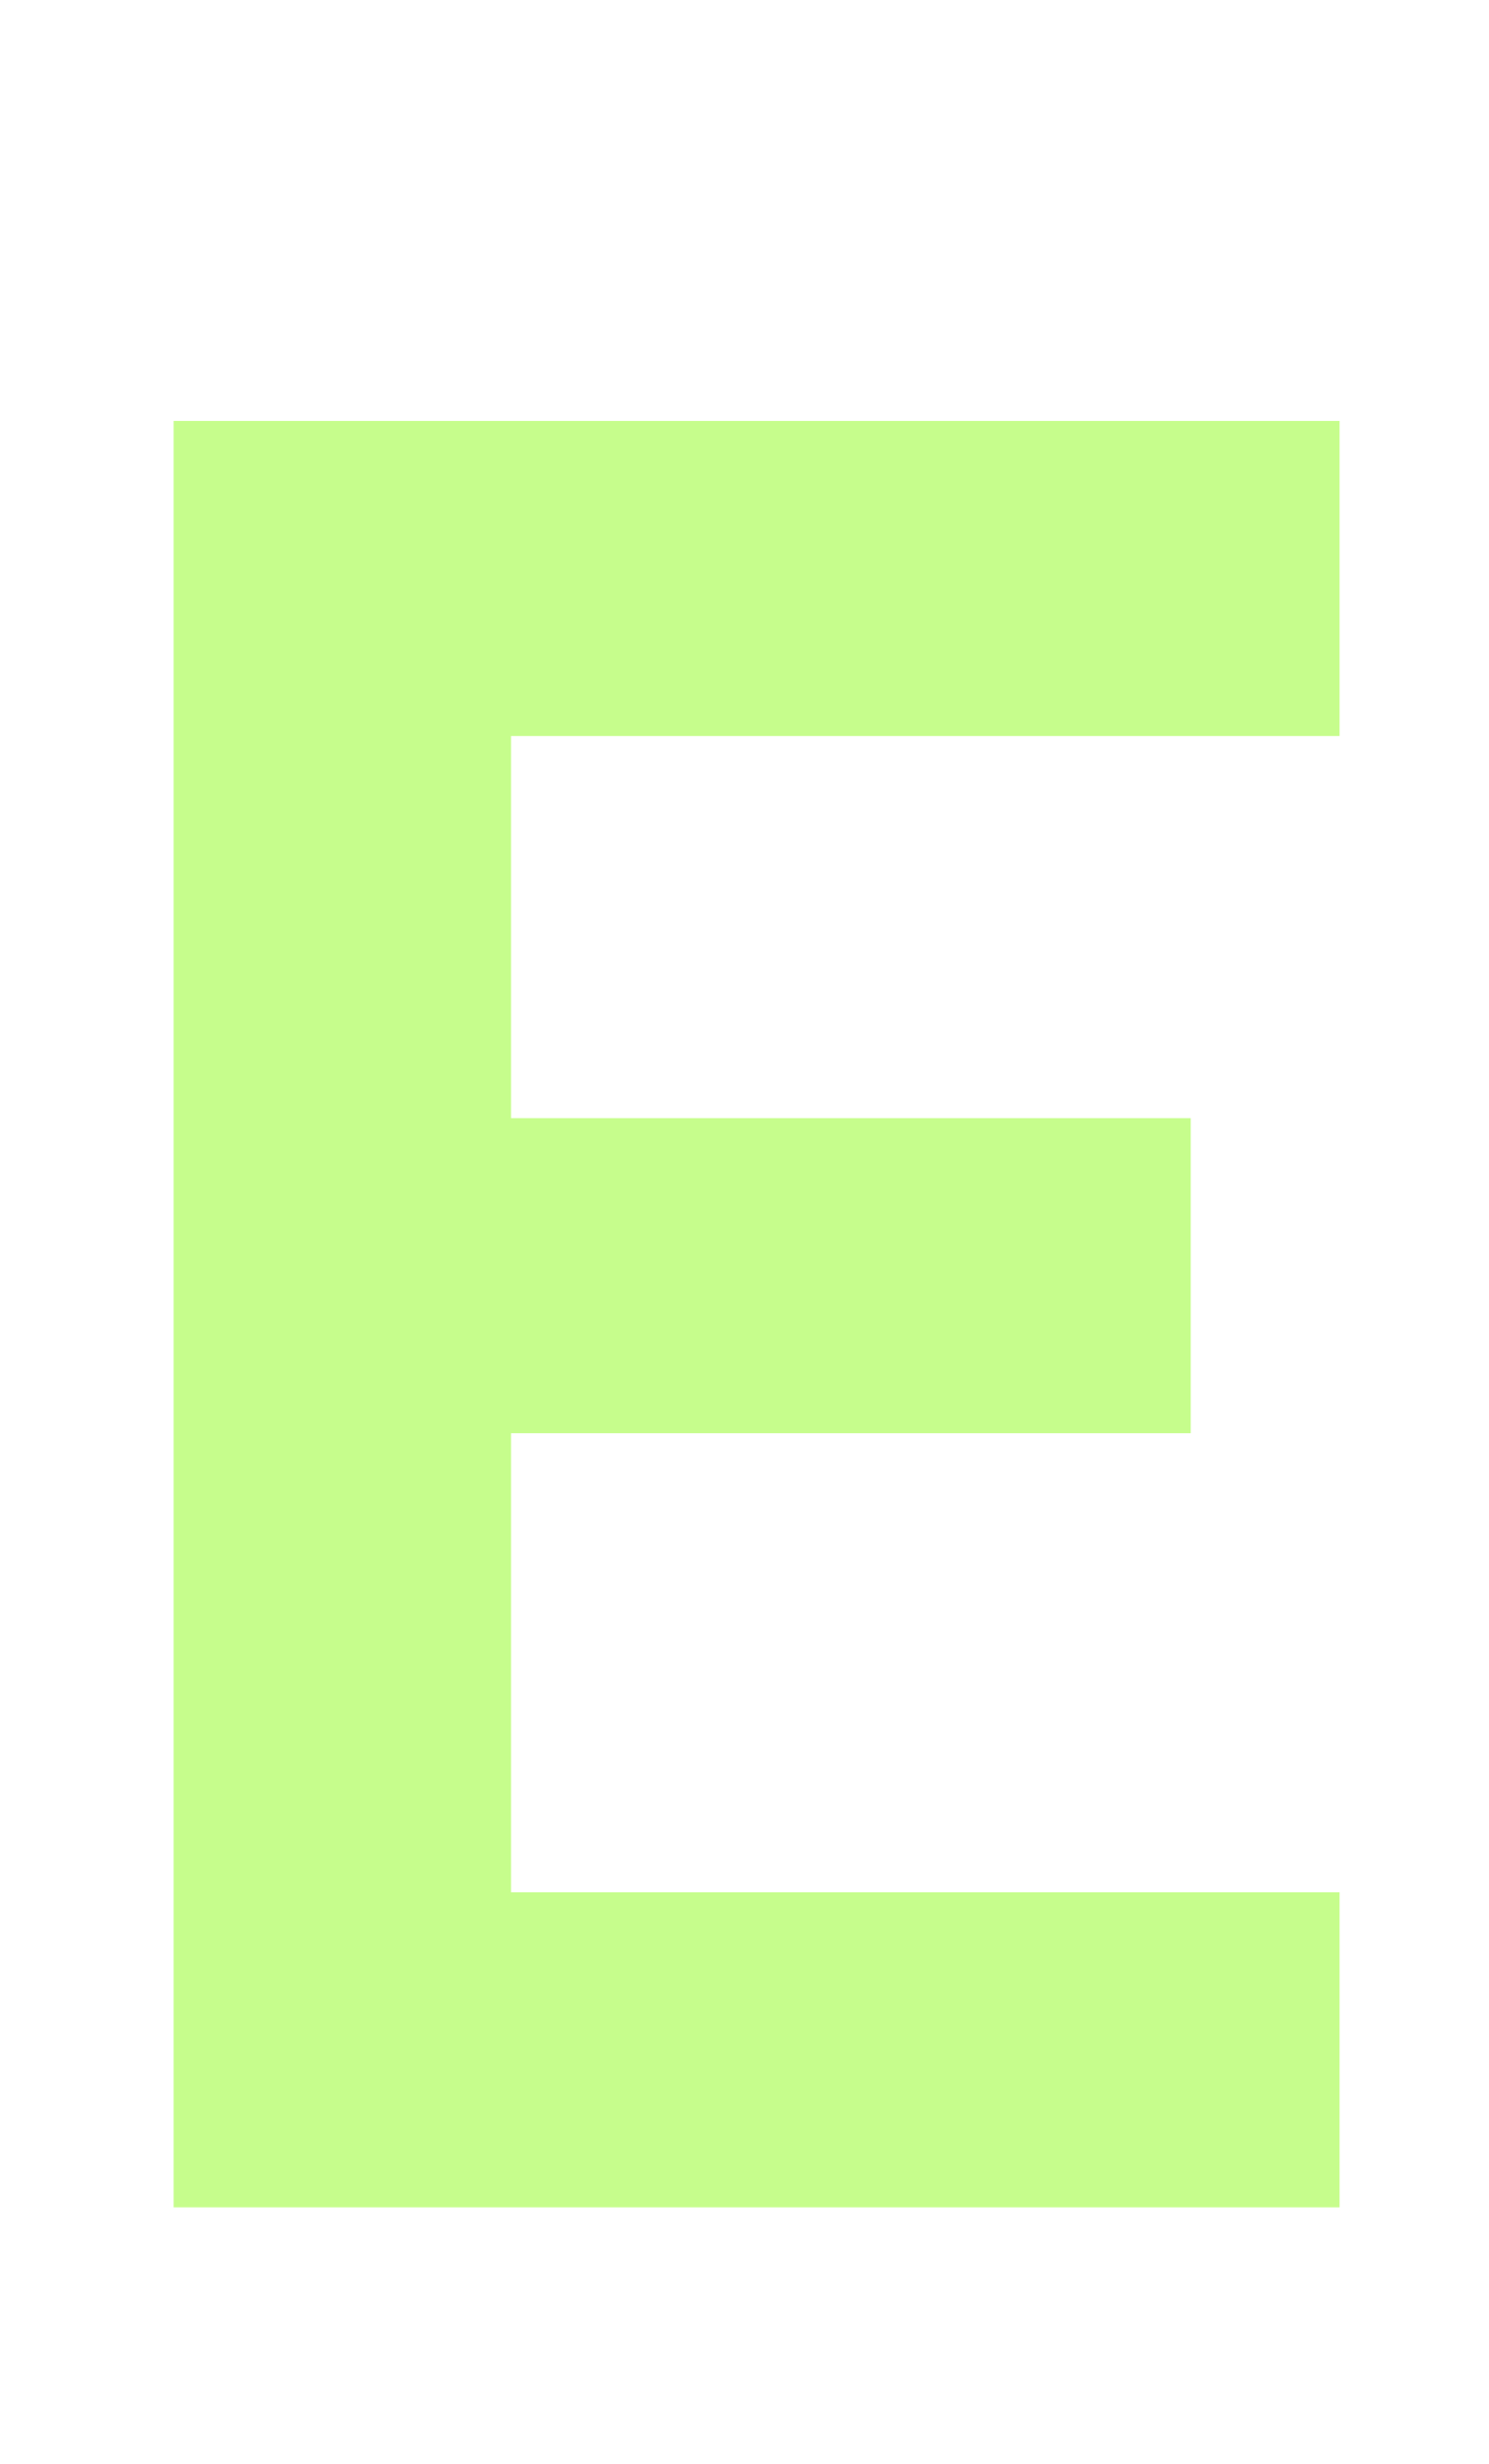
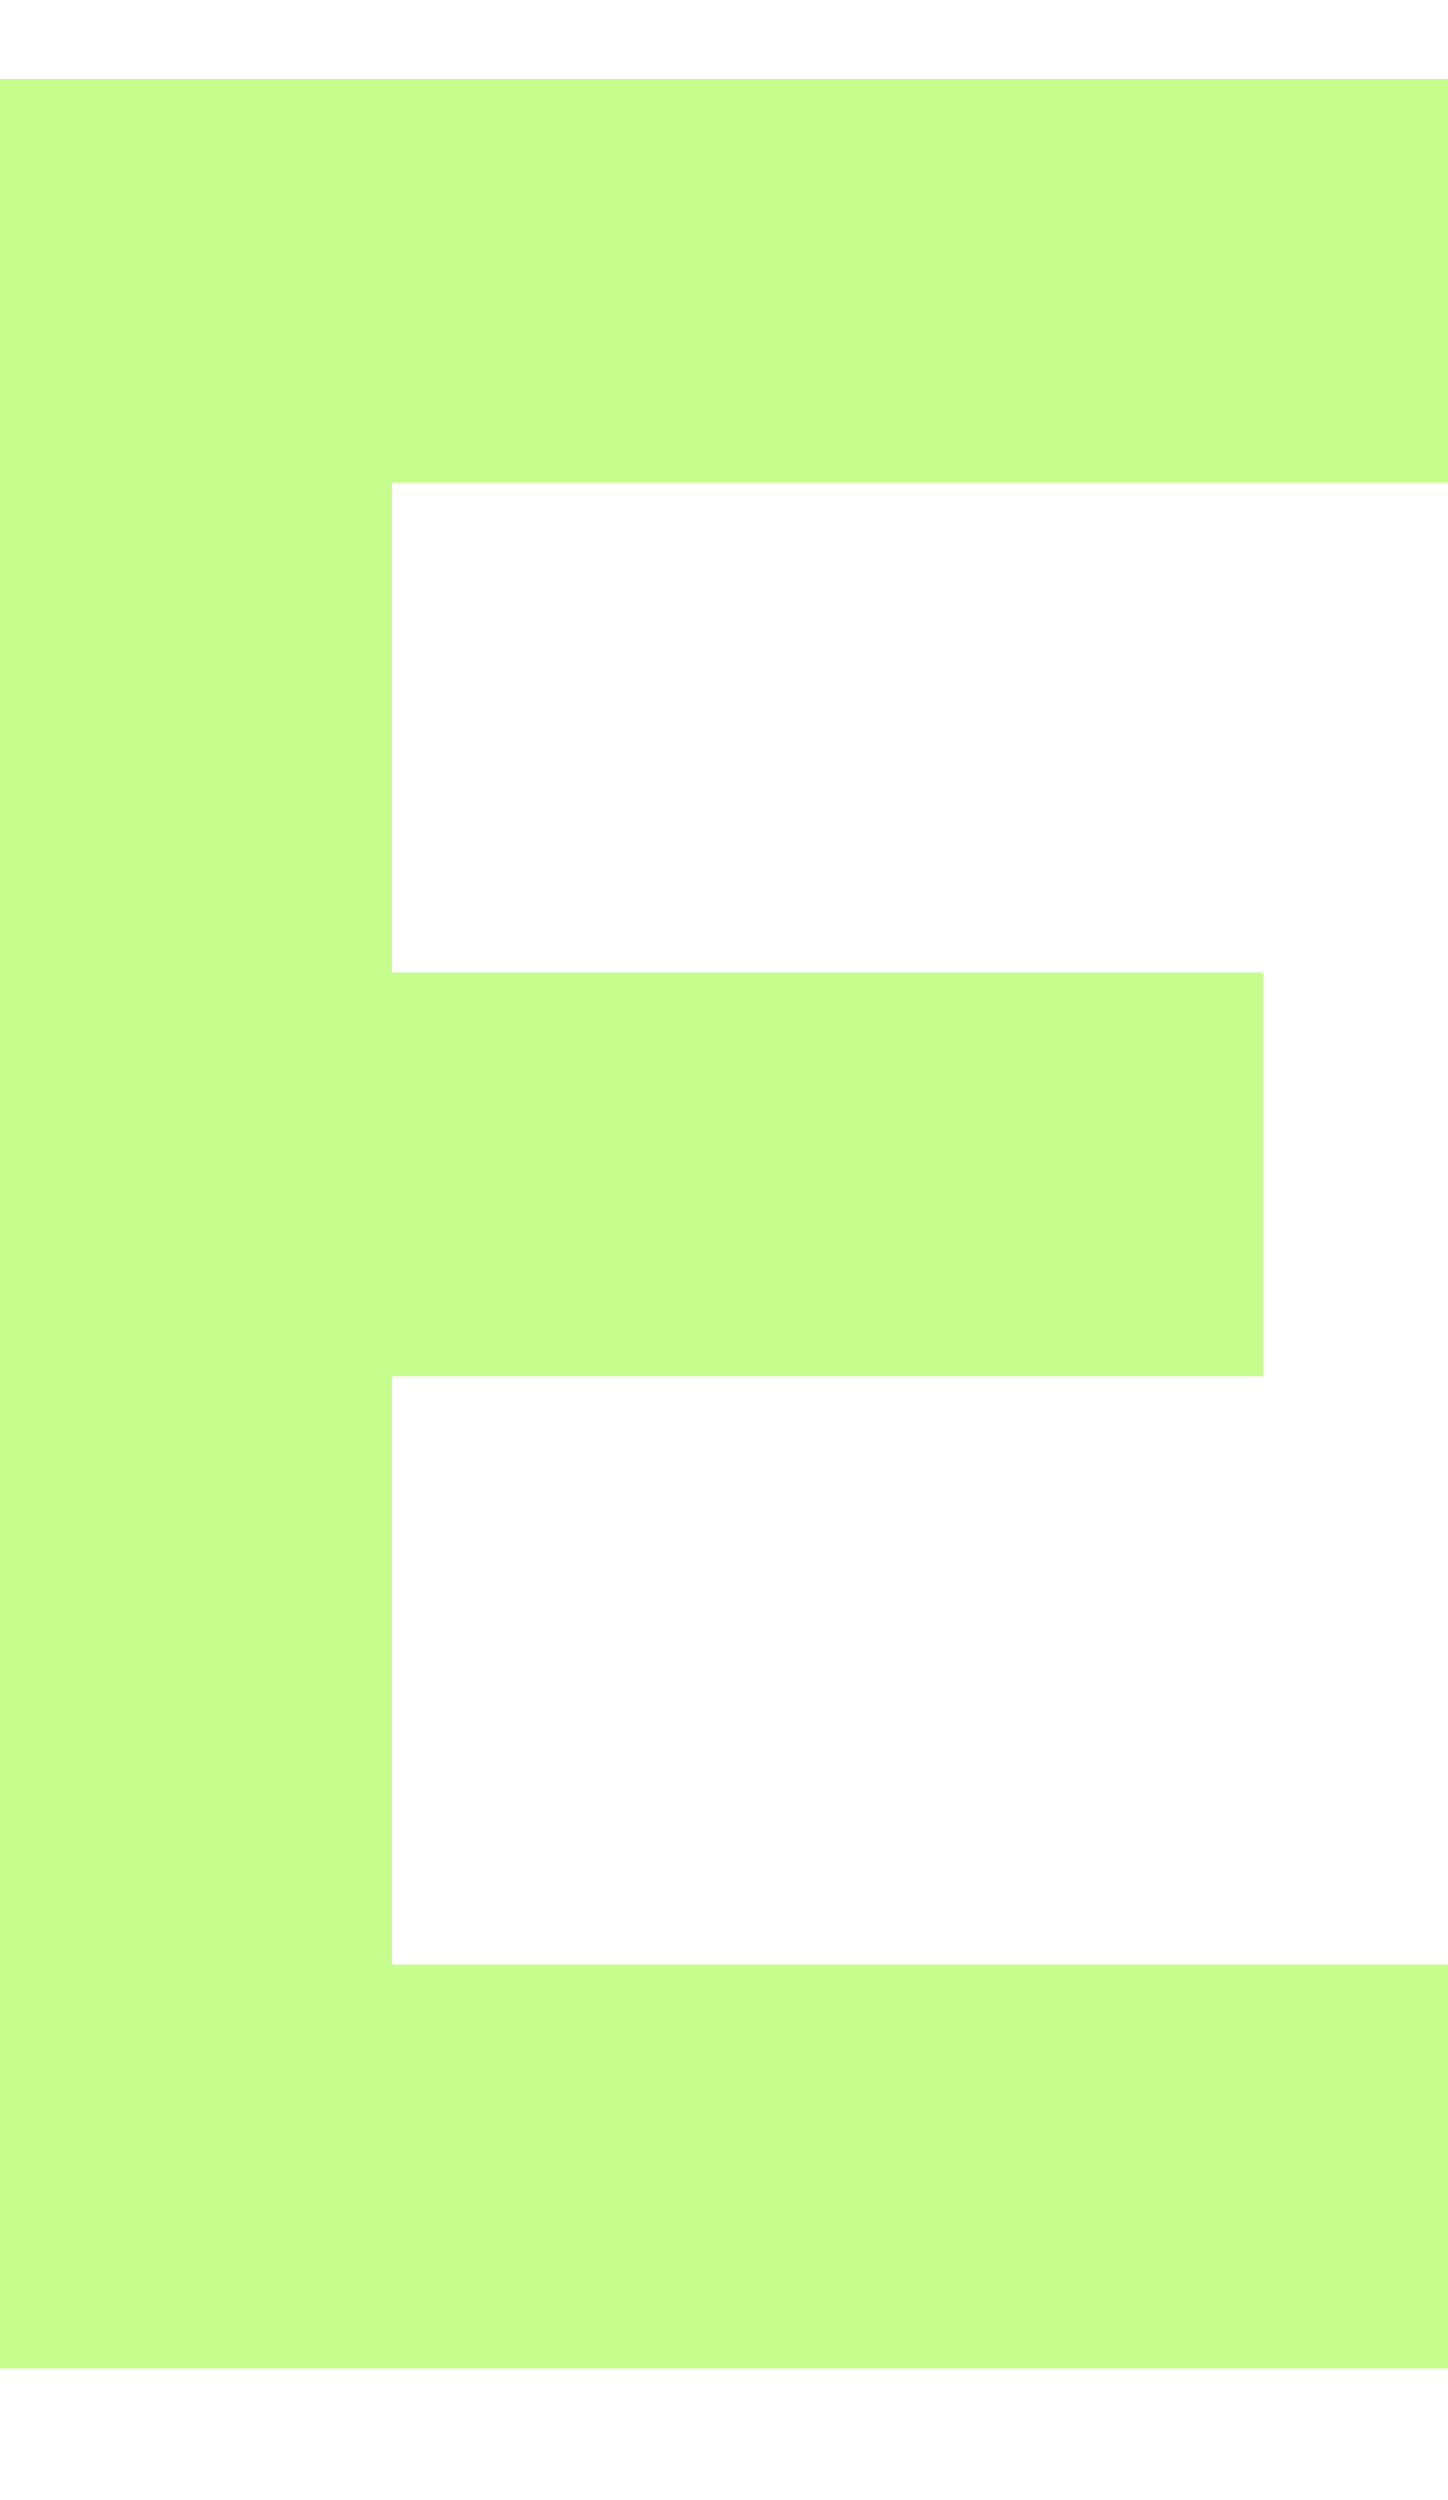
- <svg xmlns="http://www.w3.org/2000/svg" width="current" height="current" viewBox="0 0 29 48" fill="none">
+ <svg xmlns="http://www.w3.org/2000/svg" width="current" height="current" viewBox="4 7 22 38" fill="none">
  <path d="M3.383 43V8.2H26.1V14.338H9.957V21.782H23.2V27.92H9.957V36.862H26.1V43H3.383Z" fill="#C6FD8C" />
</svg>
